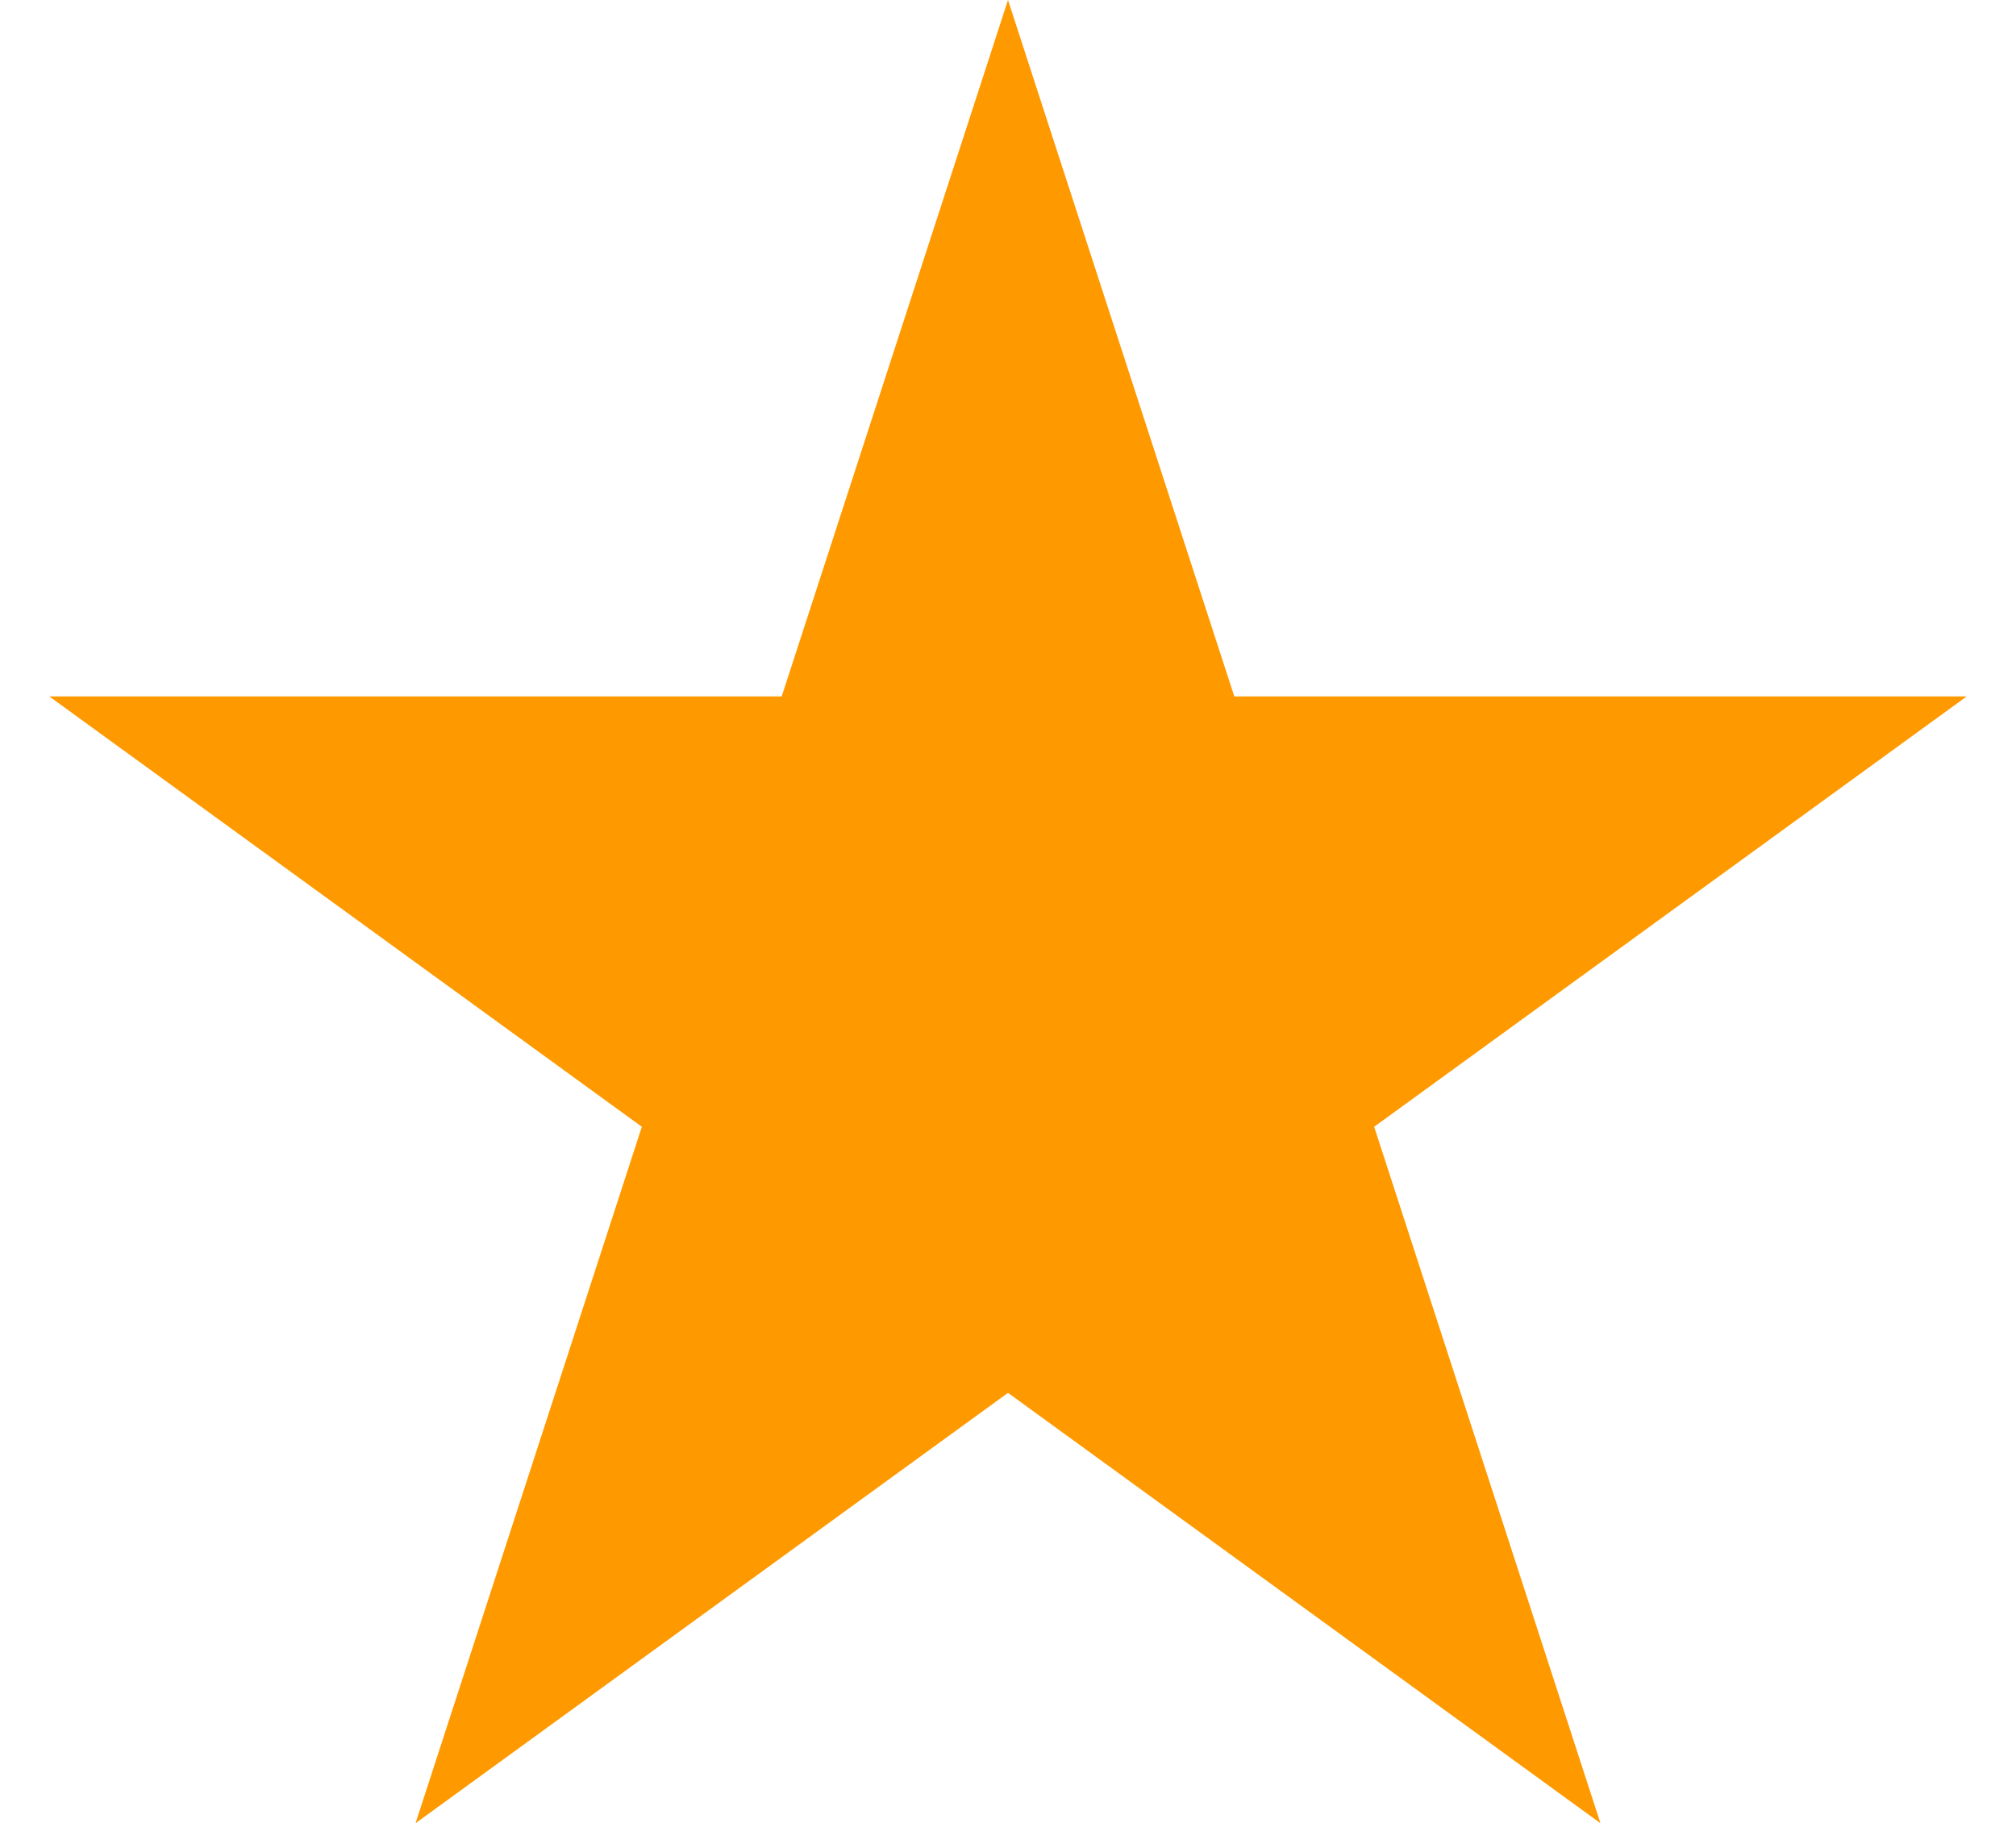
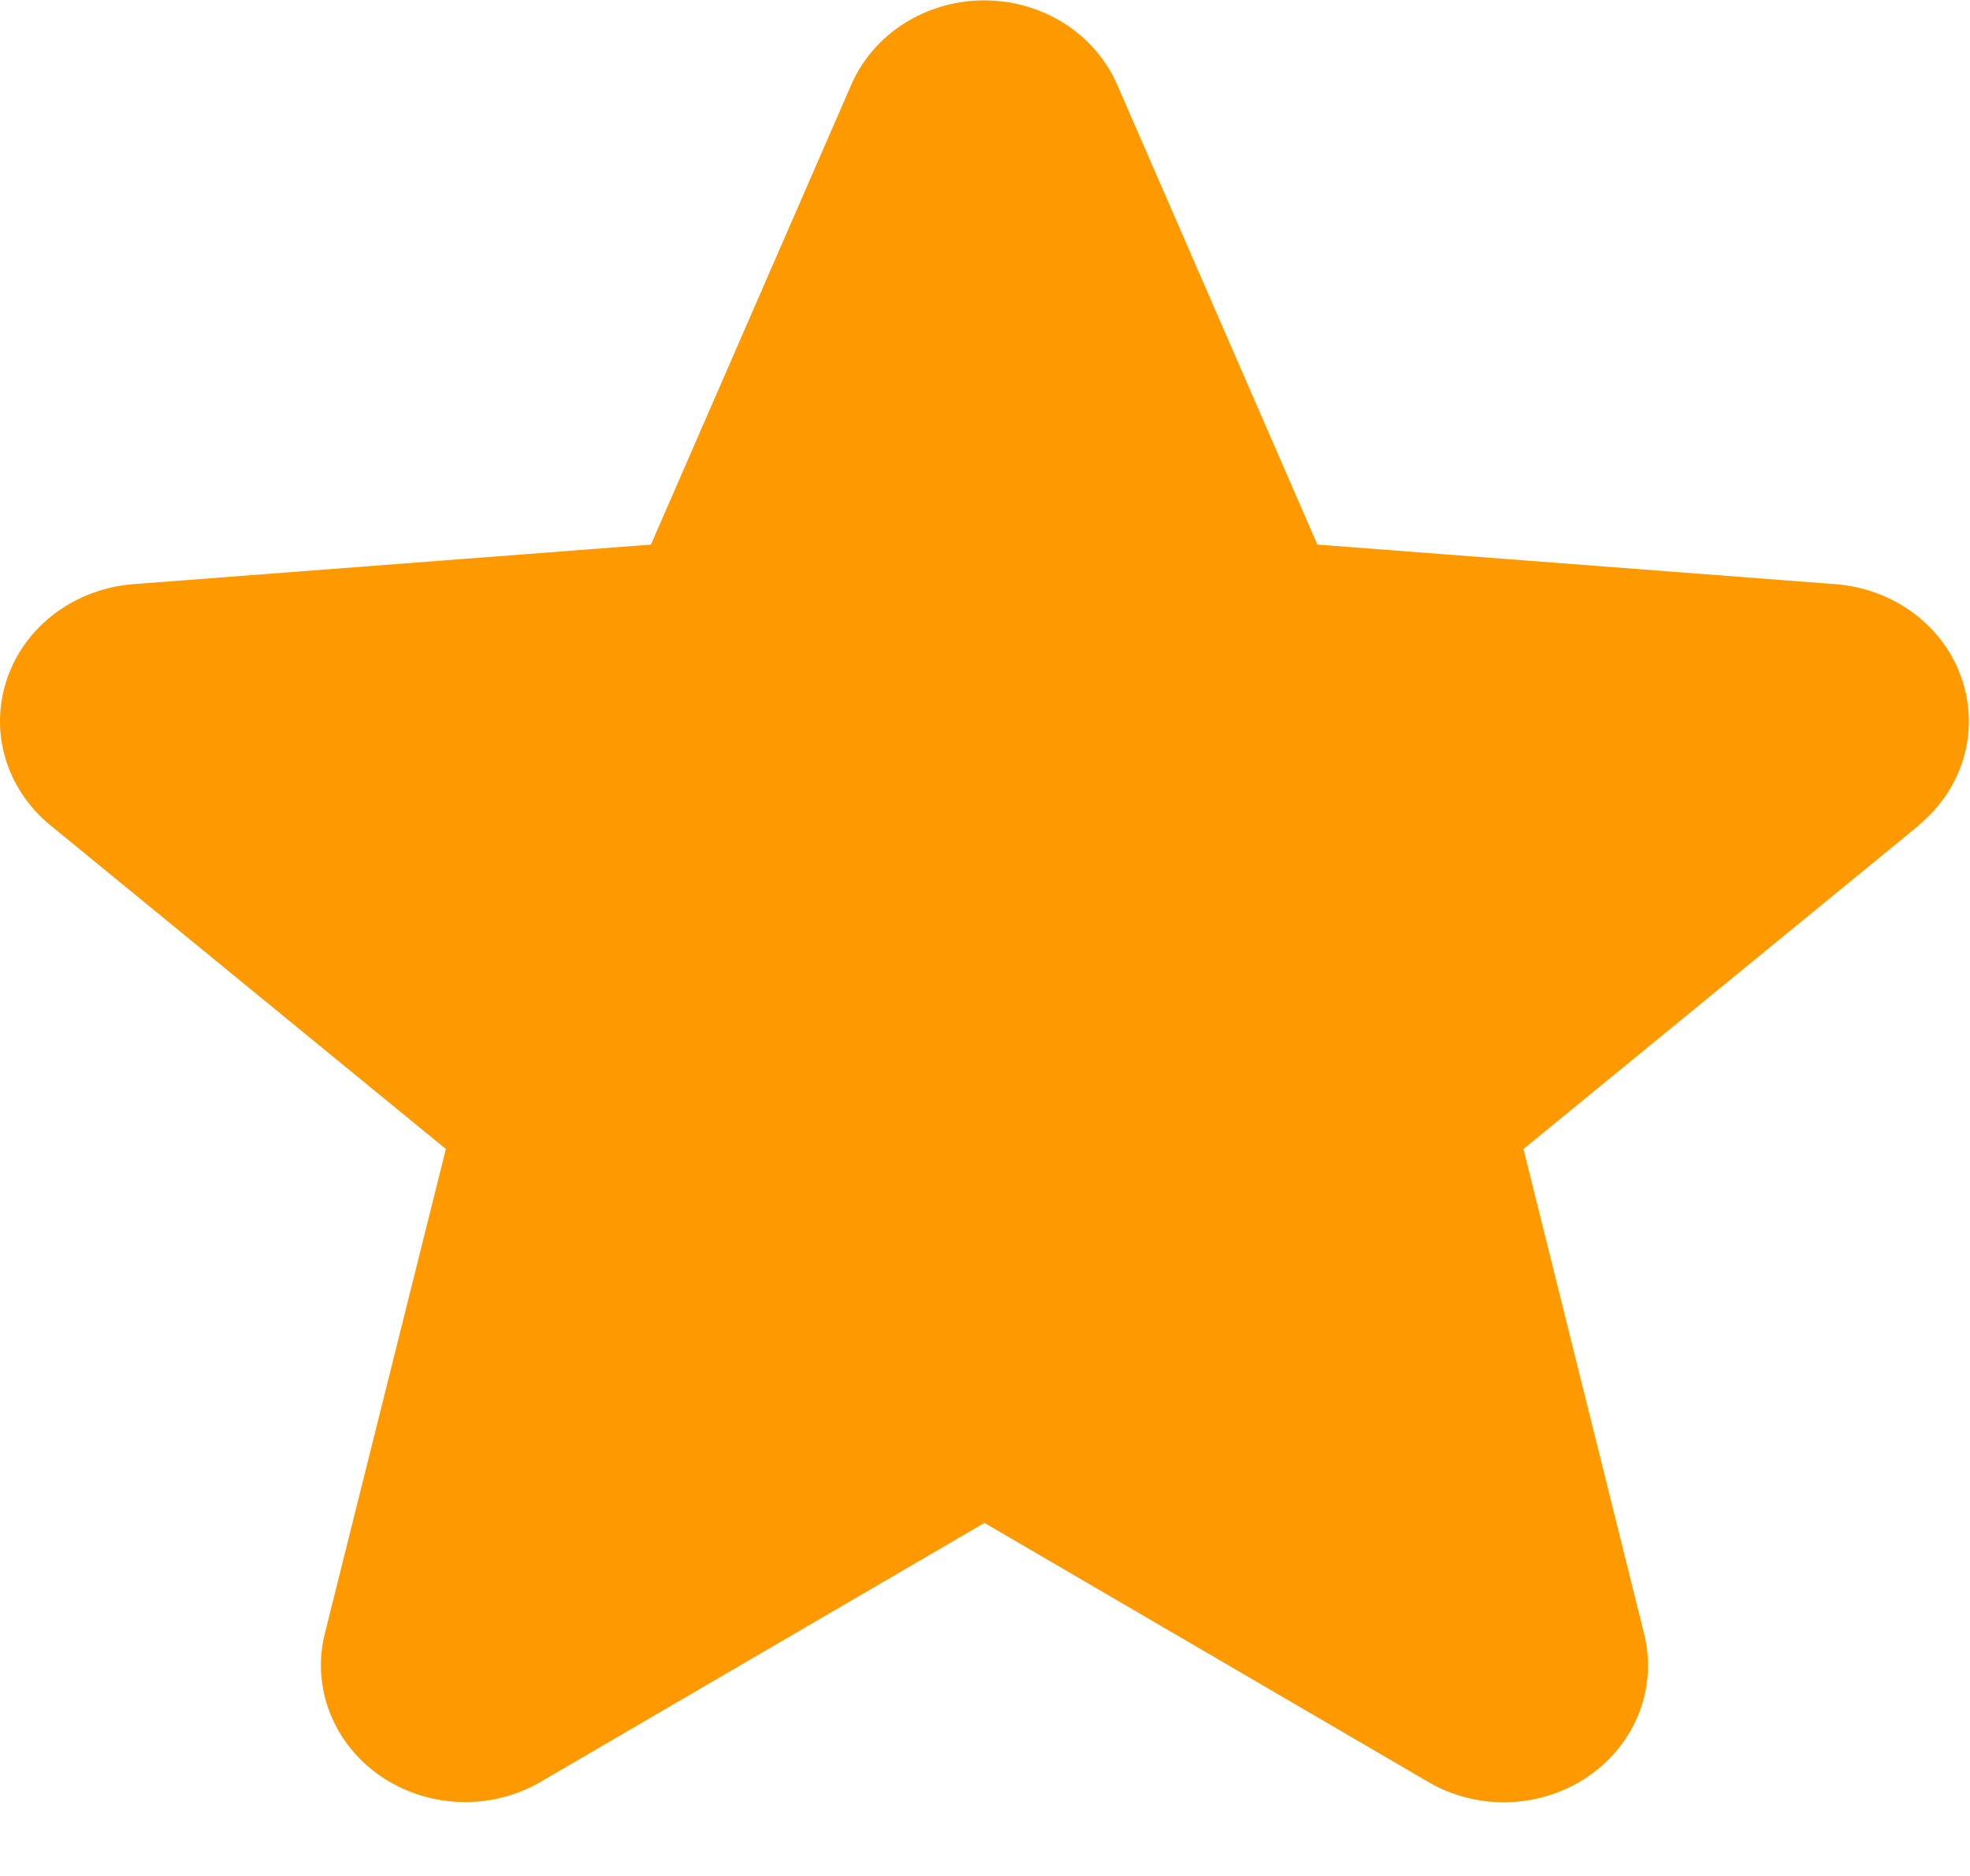
- <svg xmlns="http://www.w3.org/2000/svg" width="24" height="22" viewBox="0 0 24 22" fill="none">
-   <path d="M12 0L14.694 8.292H23.413L16.359 13.416L19.053 21.708L12 16.584L4.947 21.708L7.641 13.416L0.587 8.292H9.306L12 0Z" fill="#FF9900" />
+ <svg xmlns="http://www.w3.org/2000/svg" width="21" height="20" viewBox="0 0 21 20" fill="none">
+   <path d="M20.459 8.796L16.24 12.25L17.525 17.415C17.596 17.695 17.578 17.99 17.473 18.26C17.368 18.531 17.18 18.766 16.935 18.935C16.689 19.105 16.396 19.202 16.092 19.213C15.788 19.225 15.488 19.151 15.229 19L10.494 16.236L5.757 19C5.498 19.15 5.197 19.223 4.894 19.211C4.591 19.199 4.299 19.102 4.053 18.933C3.808 18.763 3.621 18.529 3.516 18.259C3.411 17.989 3.392 17.695 3.463 17.415L4.753 12.25L0.534 8.796C0.305 8.608 0.139 8.36 0.057 8.082C-0.025 7.805 -0.018 7.512 0.075 7.238C0.168 6.964 0.344 6.722 0.581 6.543C0.818 6.364 1.106 6.255 1.408 6.229L6.939 5.806L9.073 0.907C9.188 0.64 9.385 0.411 9.638 0.25C9.89 0.09 10.188 0.004 10.492 0.004C10.796 0.004 11.093 0.09 11.346 0.25C11.599 0.411 11.795 0.64 11.911 0.907L14.043 5.806L19.575 6.229C19.877 6.254 20.166 6.362 20.404 6.541C20.642 6.72 20.819 6.962 20.912 7.236C21.006 7.51 21.013 7.805 20.931 8.082C20.849 8.36 20.683 8.608 20.453 8.797L20.459 8.796Z" fill="#FF9900" />
</svg>
